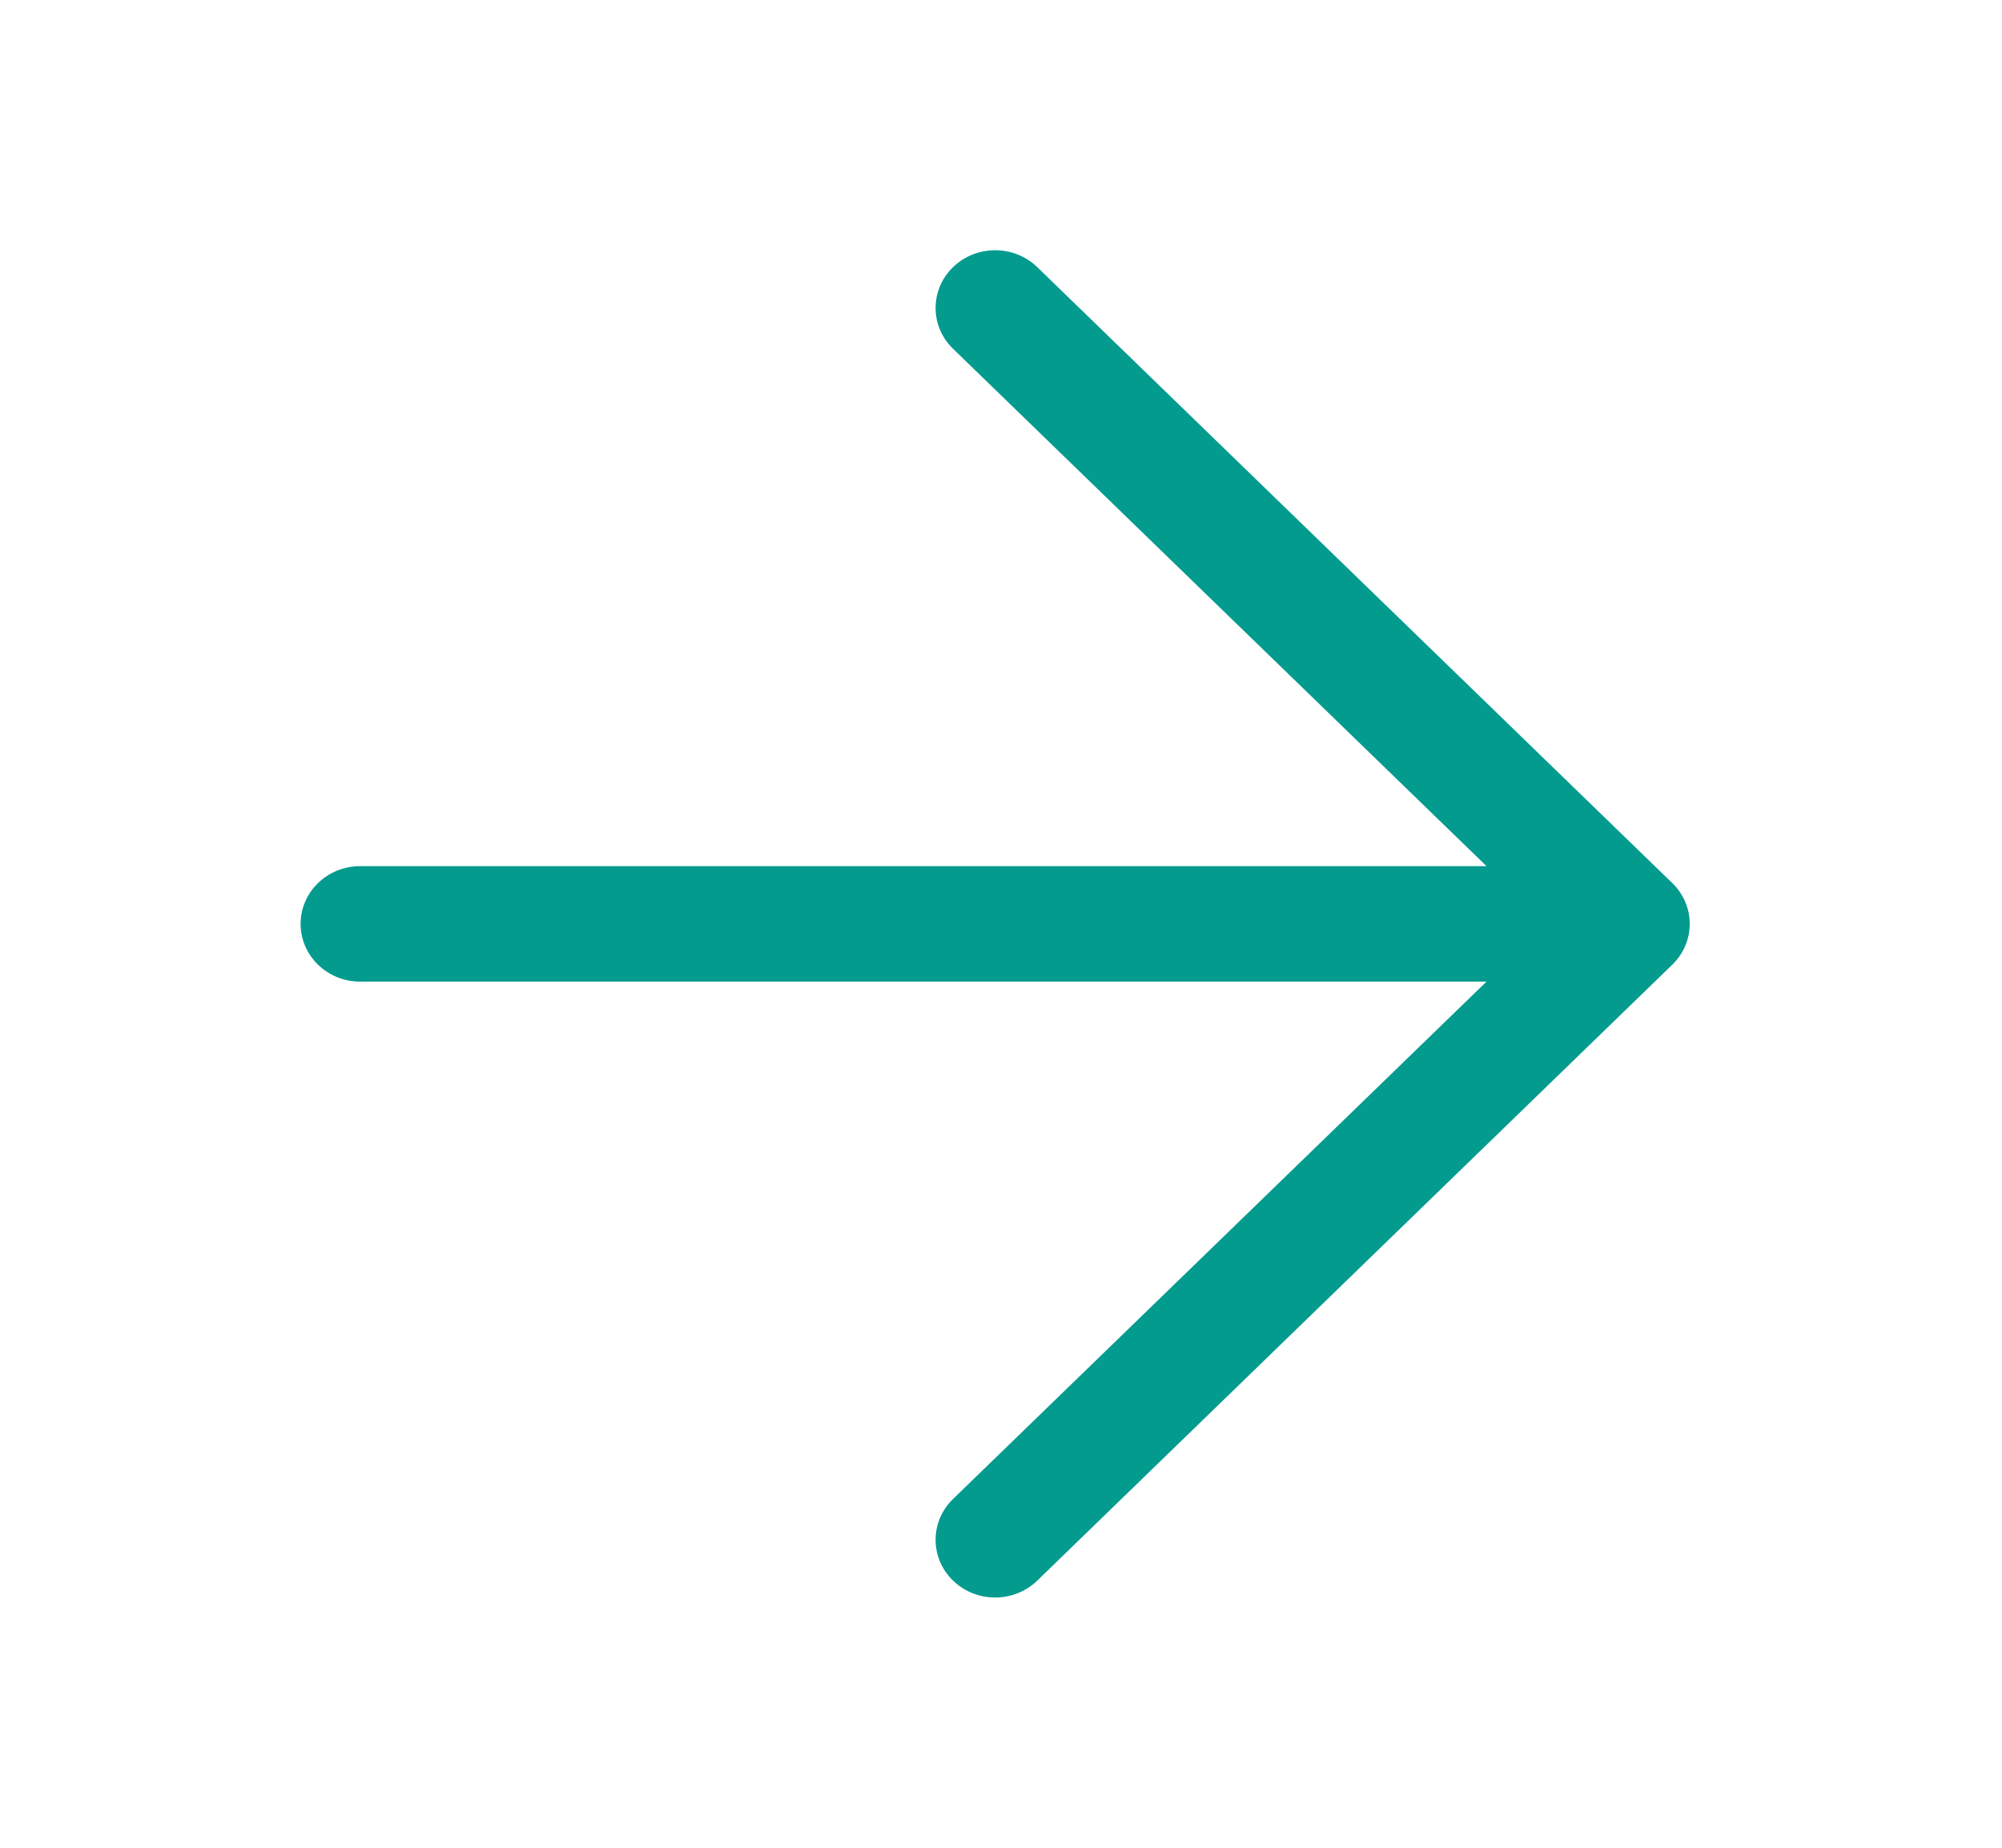
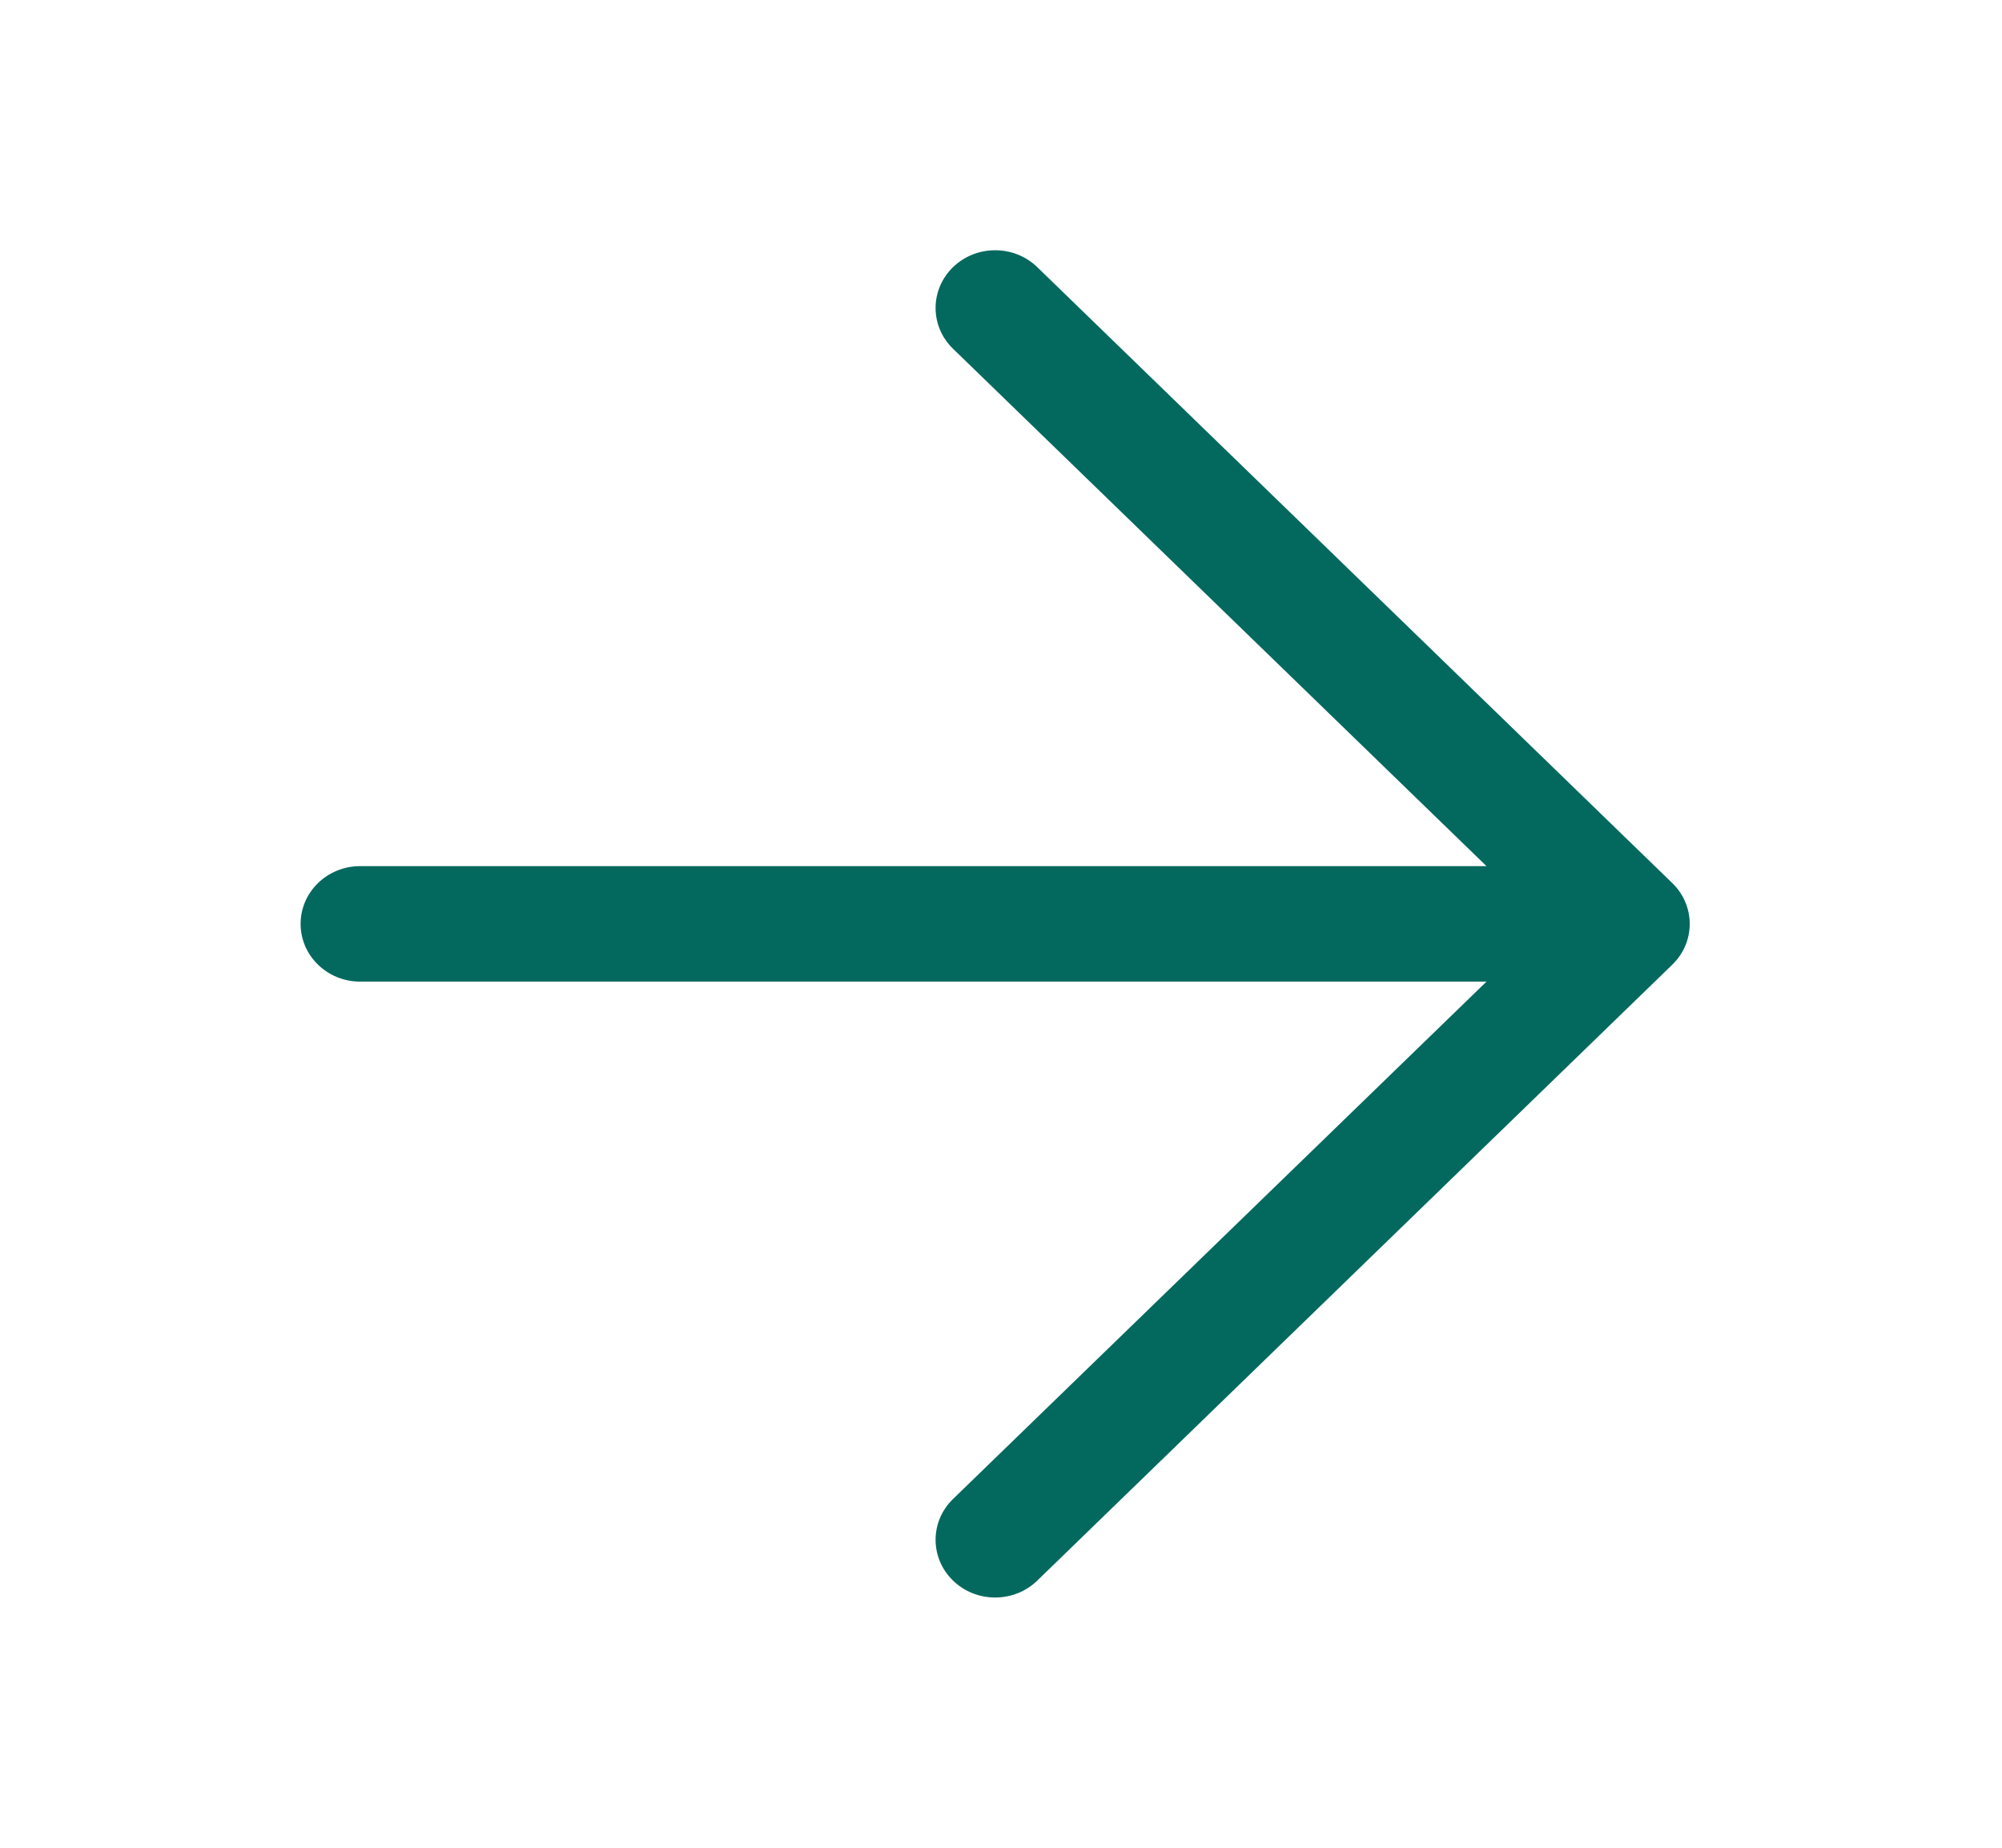
<svg xmlns="http://www.w3.org/2000/svg" width="26" height="24" viewBox="0 0 26 24" fill="none">
  <g id="icon / 24x24 / arrow-right">
-     <path id="Vector 51 (Stroke)" fill-rule="evenodd" clip-rule="evenodd" d="M12.377 3.47C12.679 3.177 13.169 3.177 13.471 3.47L21.718 11.47C22.02 11.763 22.02 12.237 21.718 12.53L13.471 20.53C13.169 20.823 12.679 20.823 12.377 20.53C12.075 20.237 12.075 19.763 12.377 19.47L19.305 12.75H4.677C4.25 12.75 3.904 12.414 3.904 12C3.904 11.586 4.25 11.25 4.677 11.25H19.305L12.377 4.53C12.075 4.237 12.075 3.763 12.377 3.47Z" fill="#049b8f" />
+     <path id="Vector 51 (Stroke)" fill-rule="evenodd" clip-rule="evenodd" d="M12.377 3.47C12.679 3.177 13.169 3.177 13.471 3.47L21.718 11.47C22.02 11.763 22.02 12.237 21.718 12.53L13.471 20.53C13.169 20.823 12.679 20.823 12.377 20.53C12.075 20.237 12.075 19.763 12.377 19.47L19.305 12.75H4.677C4.25 12.75 3.904 12.414 3.904 12C3.904 11.586 4.25 11.25 4.677 11.25H19.305L12.377 4.53C12.075 4.237 12.075 3.763 12.377 3.47Z" fill="#03695E" />
  </g>
</svg>
